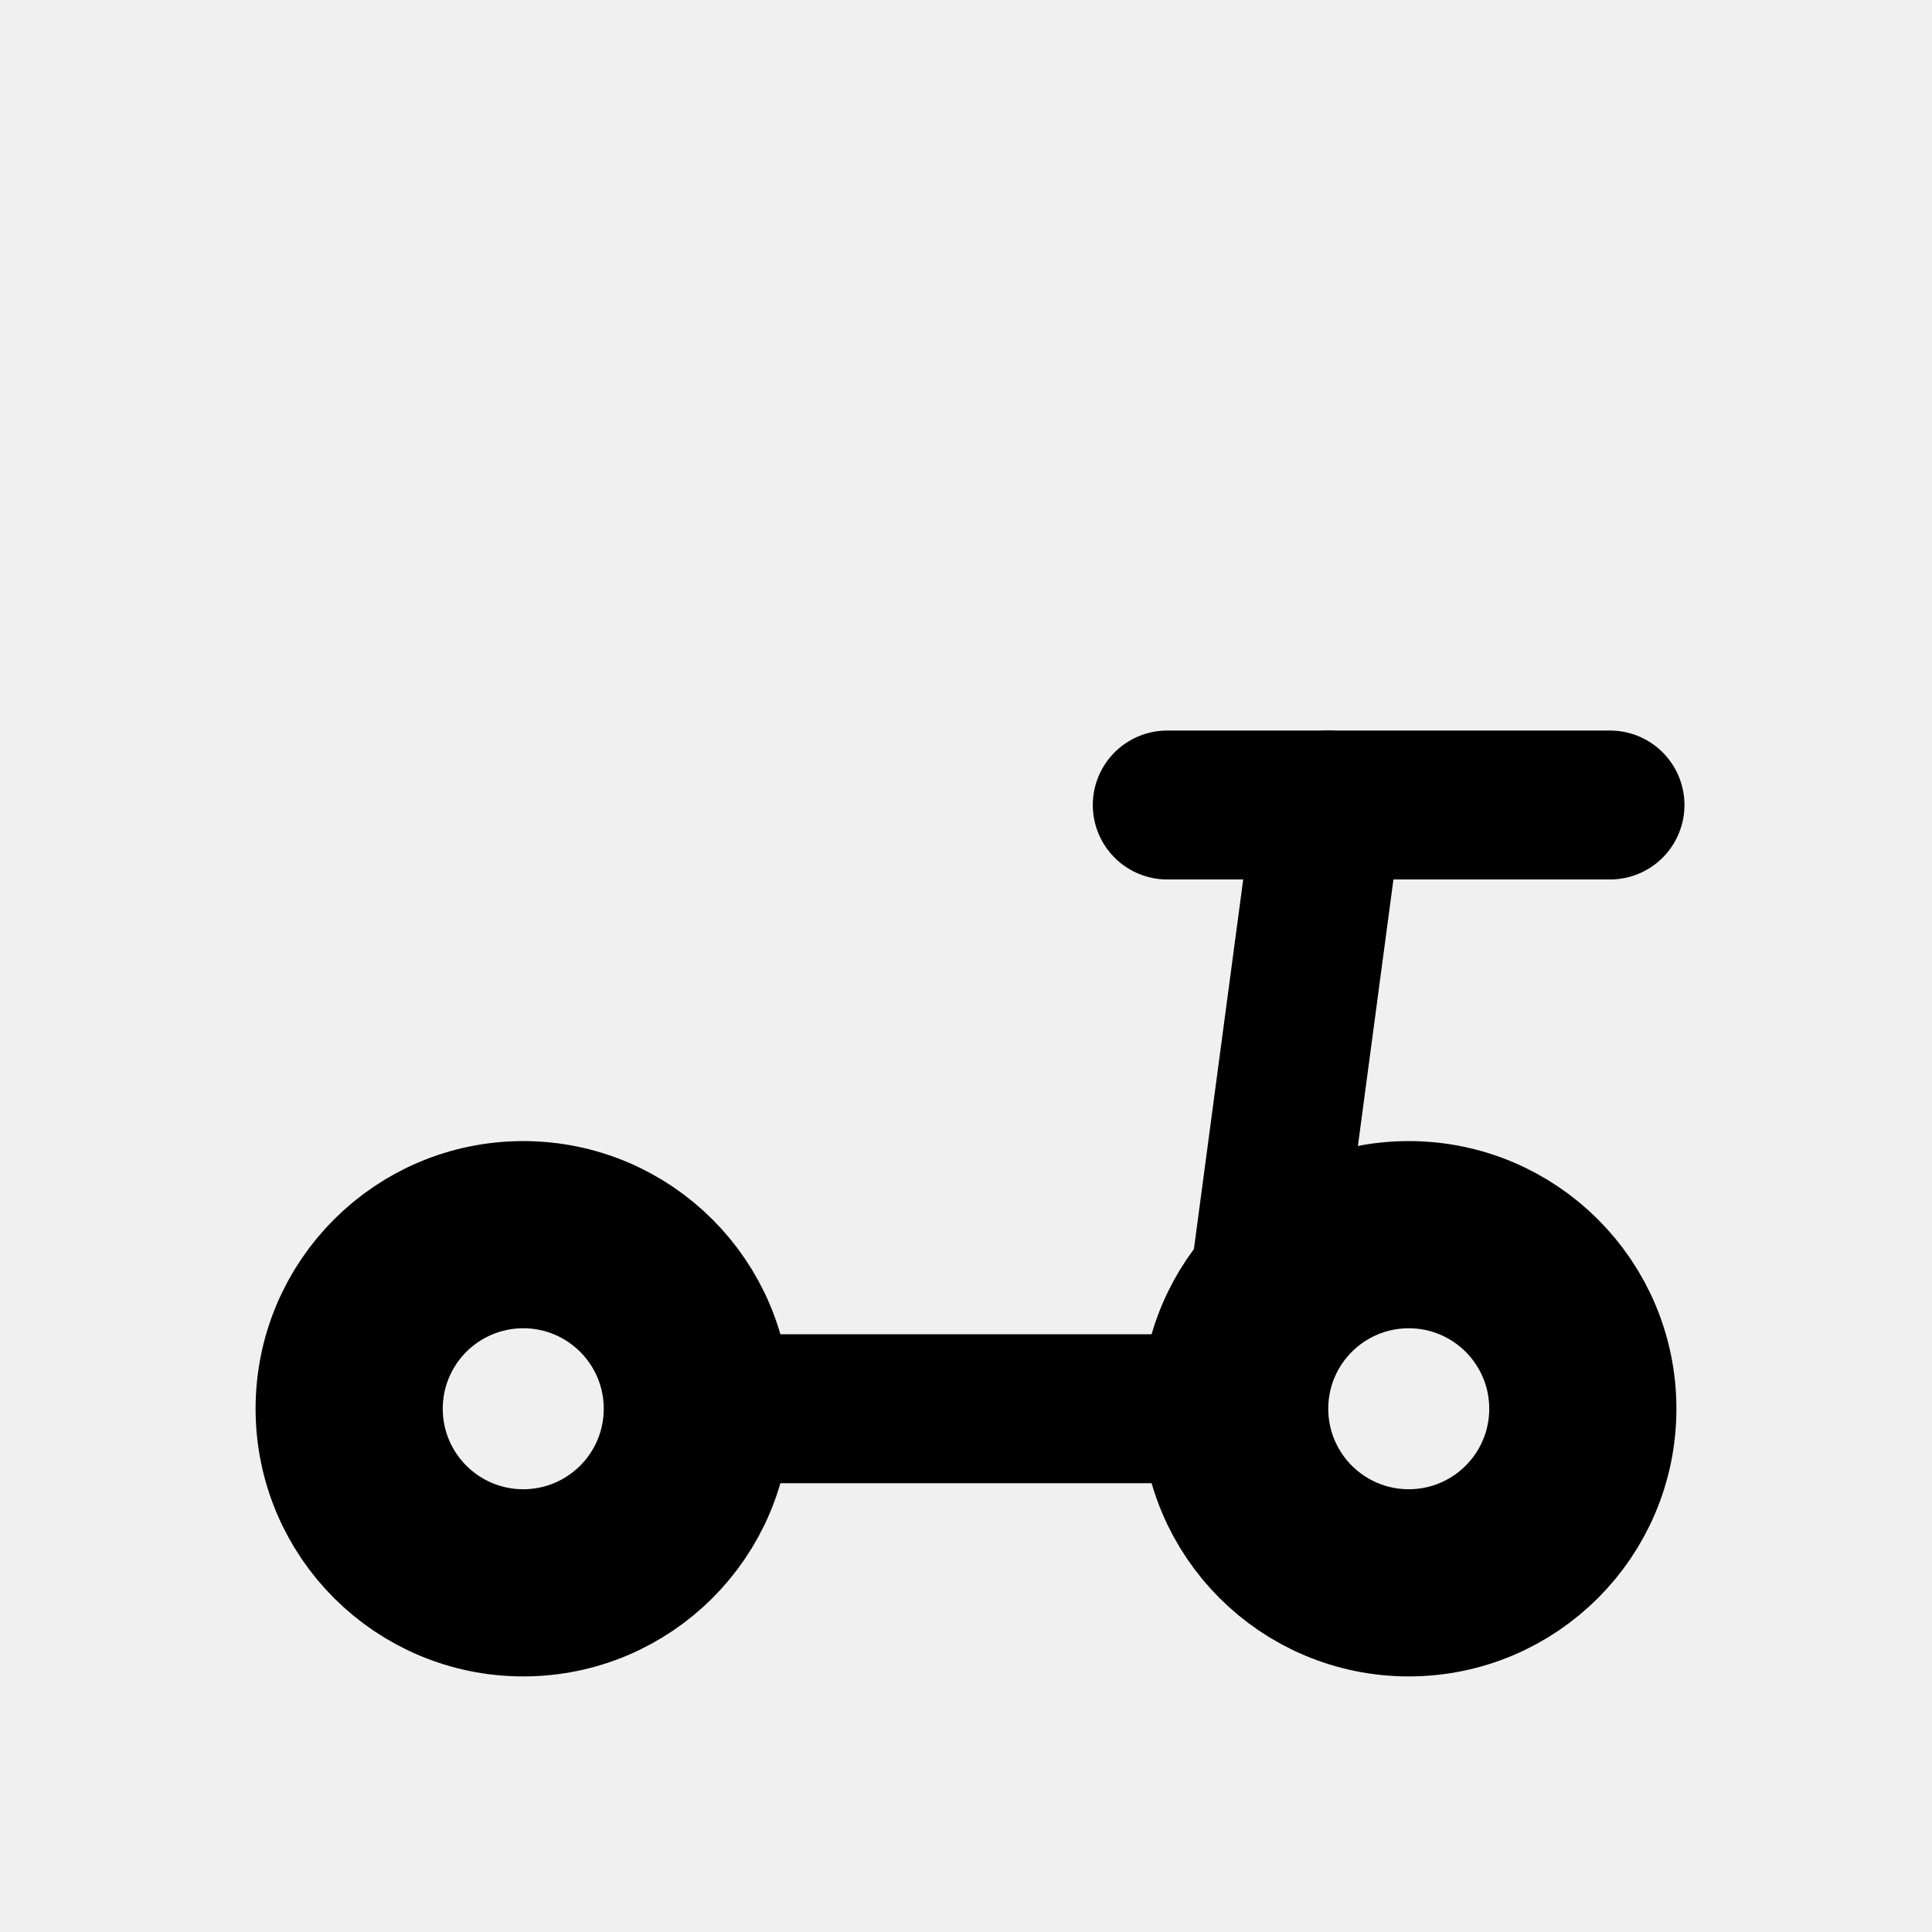
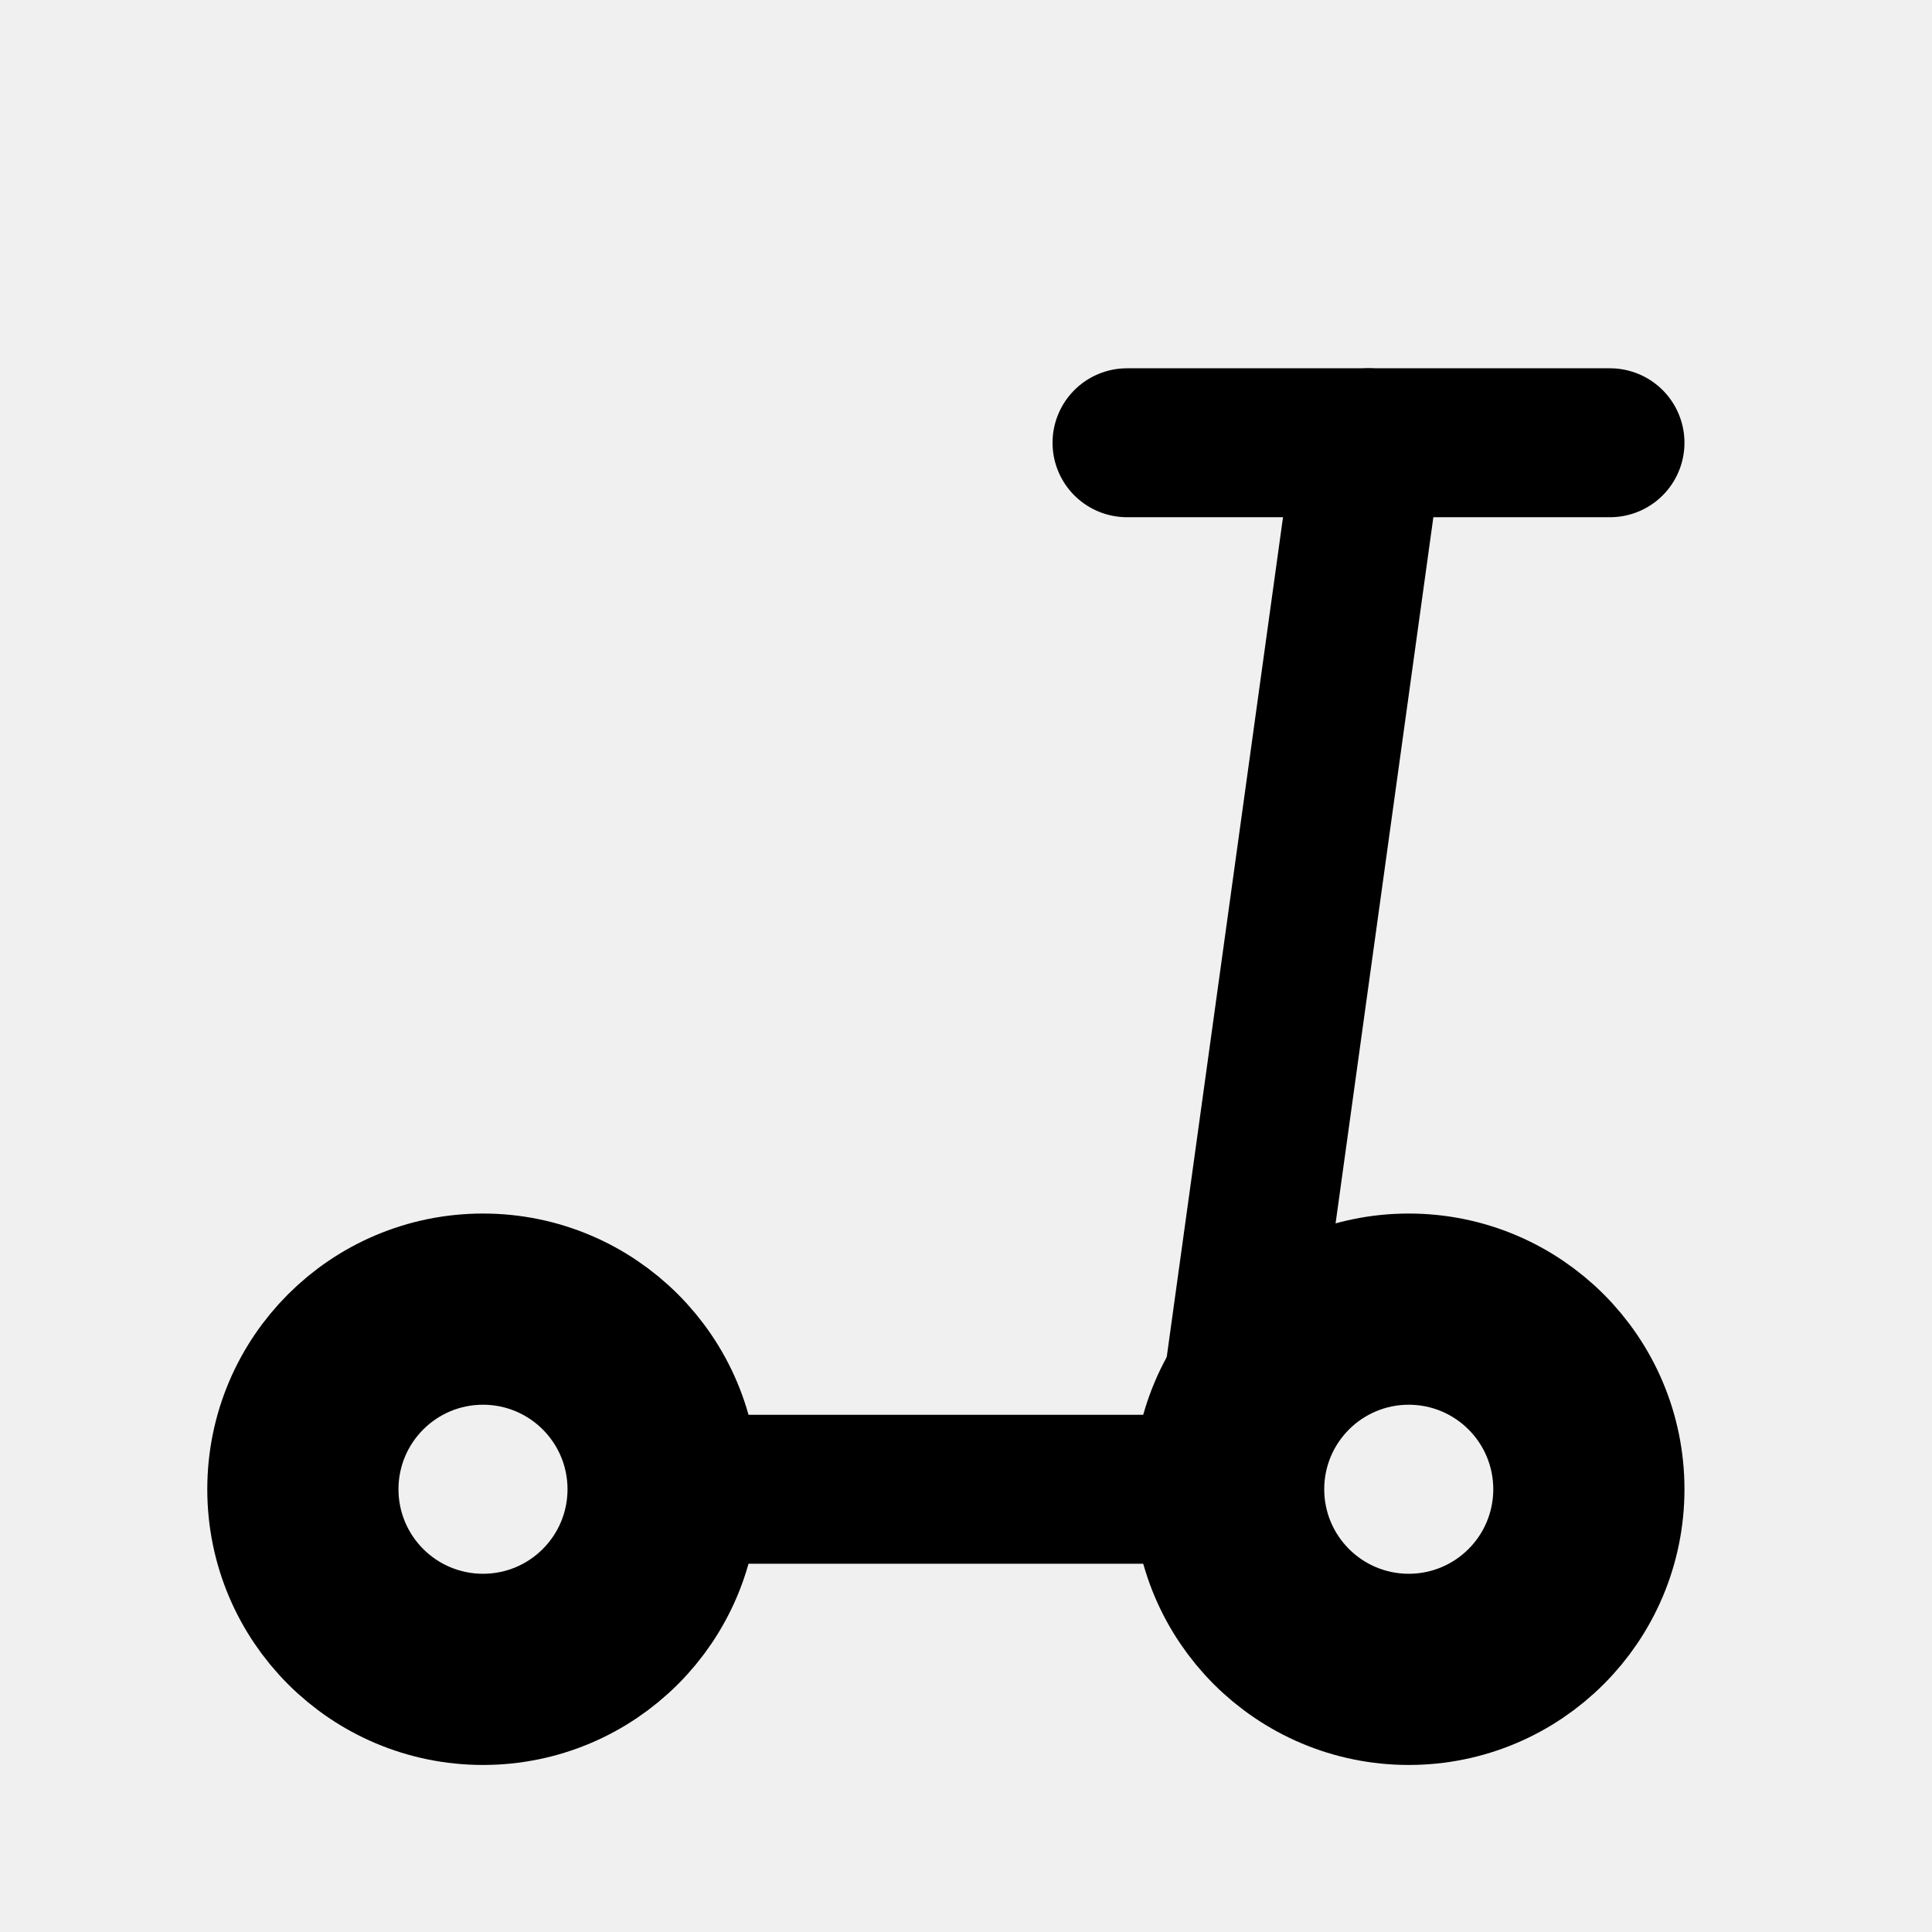
<svg xmlns="http://www.w3.org/2000/svg" viewBox="0 0 24 24" width="24" height="24" fill="none" aria-hidden="true">
  <defs>
    <mask id="scooterMask" maskUnits="userSpaceOnUse" x="0" y="0" width="24" height="24">
-       <circle cx="6.5" cy="17.5" r="2.4" fill="#fff" stroke="#fff" stroke-width="1.85" stroke-linejoin="round" />
-       <circle cx="17.5" cy="17.5" r="2.4" fill="#fff" stroke="#fff" stroke-width="1.85" stroke-linejoin="round" />
-       <path d="M8.5 17.5 H15.5" fill="none" stroke="#fff" stroke-width="1.85" stroke-linecap="round" />
-       <path d="M15.5 17.5 L16.5 10.0" fill="none" stroke="#fff" stroke-width="1.85" stroke-linecap="round" />
-       <path d="M14.5 10.0 H20.0" fill="none" stroke="#fff" stroke-width="1.85" stroke-linecap="round" />
-       <circle cx="6.5" cy="17.5" r="1.0" fill="#000" />
-       <circle cx="17.5" cy="17.5" r="1.0" fill="#000" />
+       <circle cx="6.0" cy="18.5" r="2.5" fill="#fff" stroke="#fff" stroke-width="1.85" />
+       <circle cx="17.5" cy="18.5" r="2.5" fill="#fff" stroke="#fff" stroke-width="1.85" />
+       <path d="M8.2 18.5 H15.2" fill="none" stroke="#fff" stroke-width="1.85" stroke-linecap="round" />
+       <path d="M15.2 18.5 L17.0 5.5" fill="none" stroke="#fff" stroke-width="1.85" stroke-linecap="round" />
+       <path d="M14.0 5.5 H20.0" fill="none" stroke="#fff" stroke-width="1.85" stroke-linecap="round" />
+       <circle cx="6.0" cy="18.5" r="1.05" fill="#000" />
+       <circle cx="17.5" cy="18.5" r="1.05" fill="#000" />
    </mask>
  </defs>
  <rect width="24" height="24" fill="currentColor" mask="url(#scooterMask)" />
</svg>
